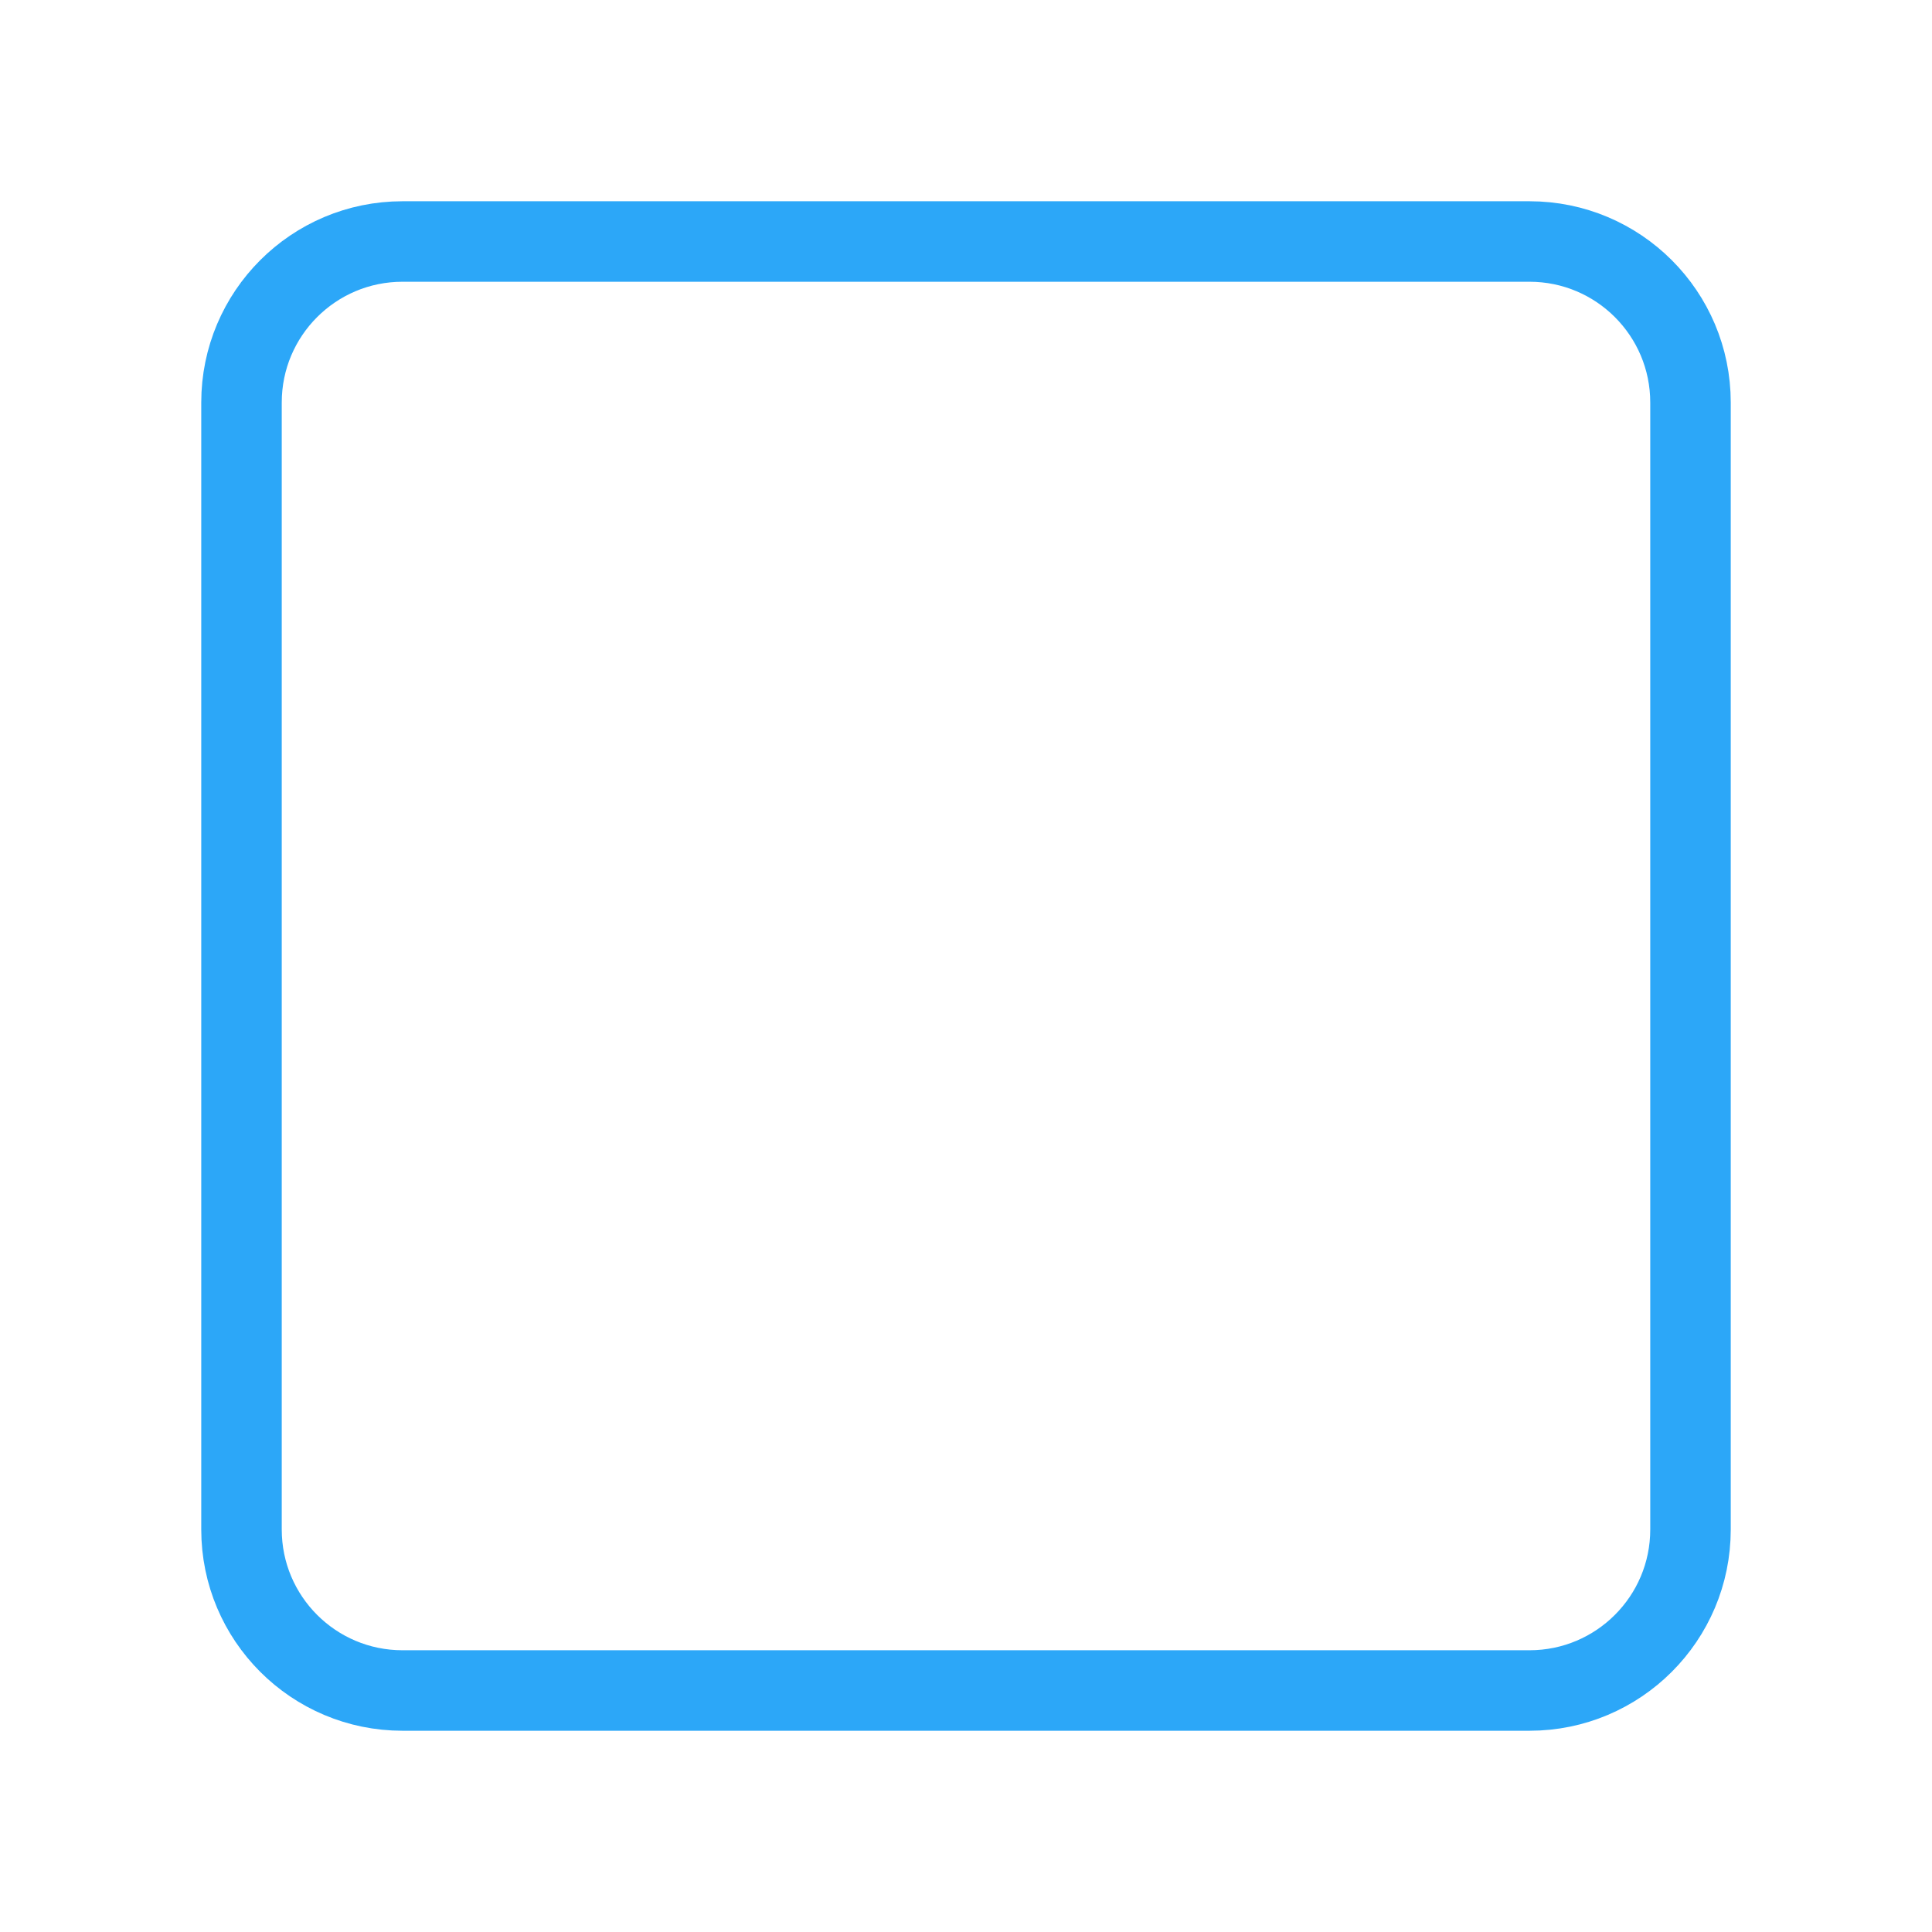
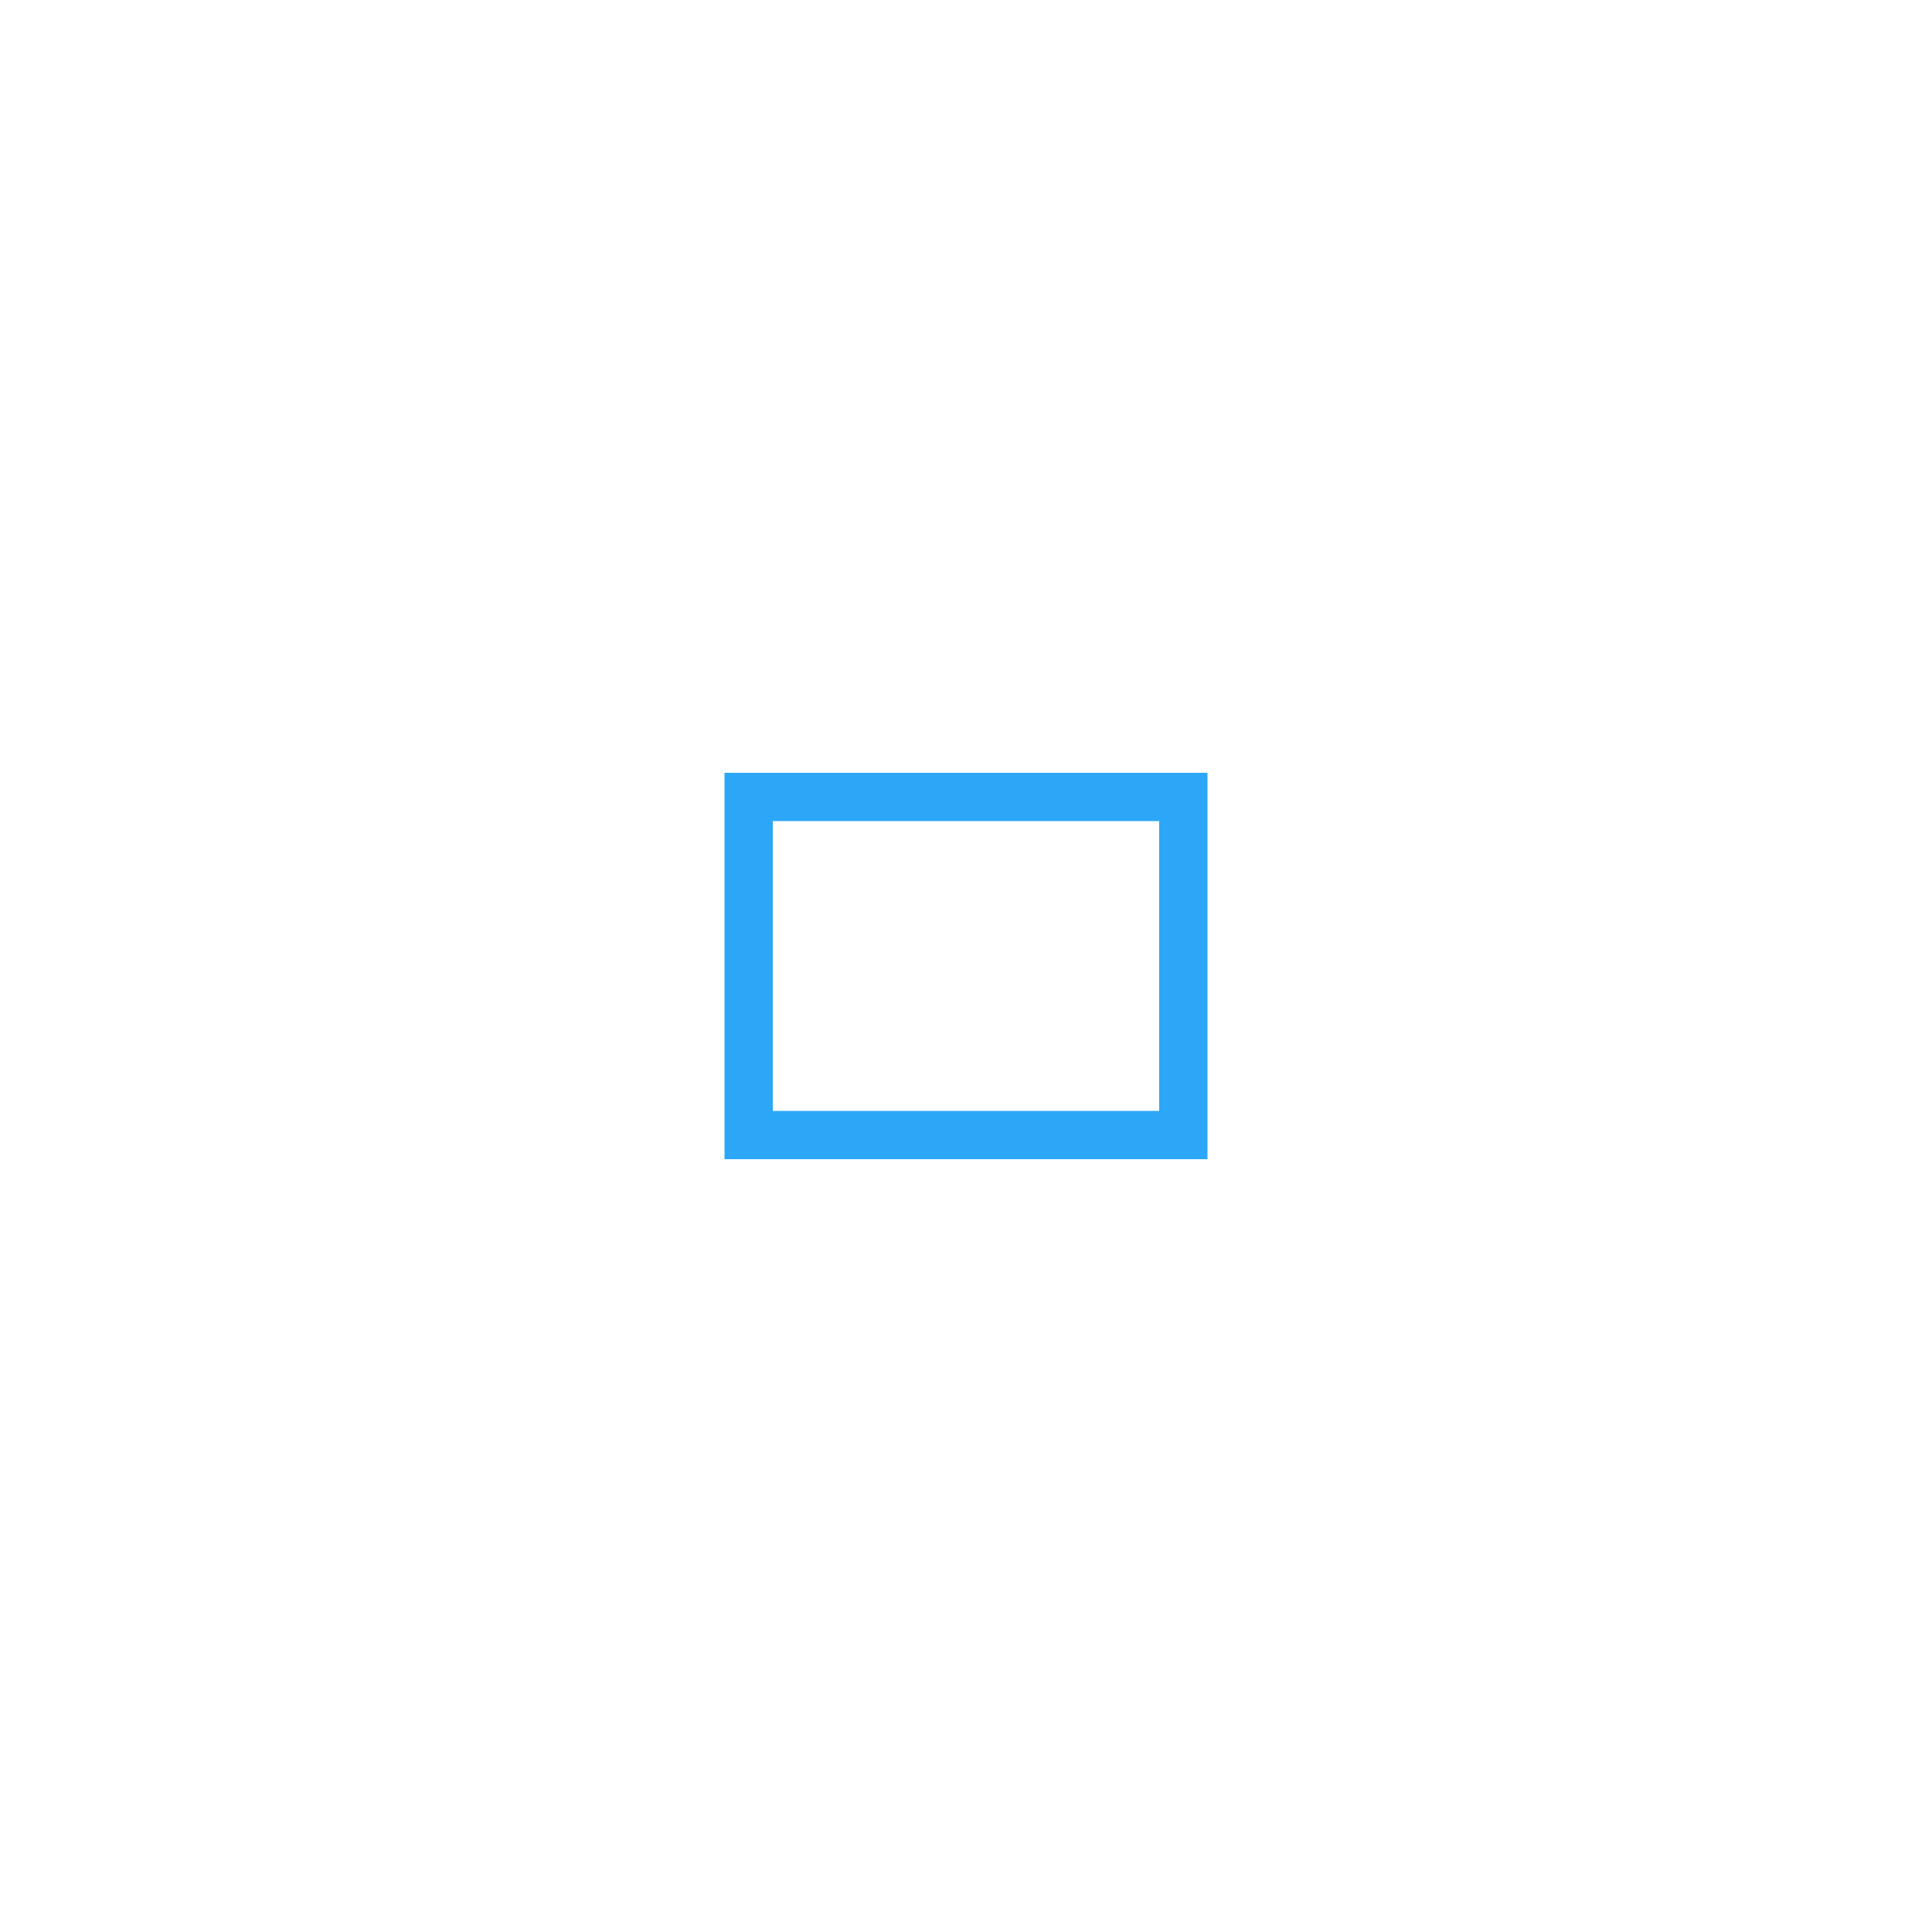
- <svg xmlns="http://www.w3.org/2000/svg" width="24" height="24" viewBox="0 0 24 24" fill="none" stroke="#2CA7F8" stroke-width="1" stroke-linecap="round" stroke-linejoin="round" class="icon icon-tabler icons-tabler-outline icon-tabler-square">
-   <path stroke="none" d="M0 0h24v24H0z" fill="none" />
-   <path d="M3 5a2 2 0 0 1 2 -2h14a2 2 0 0 1 2 2v14a2 2 0 0 1 -2 2h-14a2 2 0 0 1 -2 -2v-14" />
+ <svg xmlns="http://www.w3.org/2000/svg" width="40" height="40" viewBox="0 0 40 40">
+   <g fill="none" fill-rule="evenodd">
+     <path fill="#2CA7F8" fill-rule="nonzero" d="M15,22.25 L15,17.75 L15,16 L16.8,16 L23.2,16 L25,16 L25,17.75 L25,22.25 L25,24 L23.2,24 L16.8,24 L15,24 L15,22.25 Z M16,23 L24,23 L24,17 L16,17 L16,23 Z" />
+   </g>
</svg>
